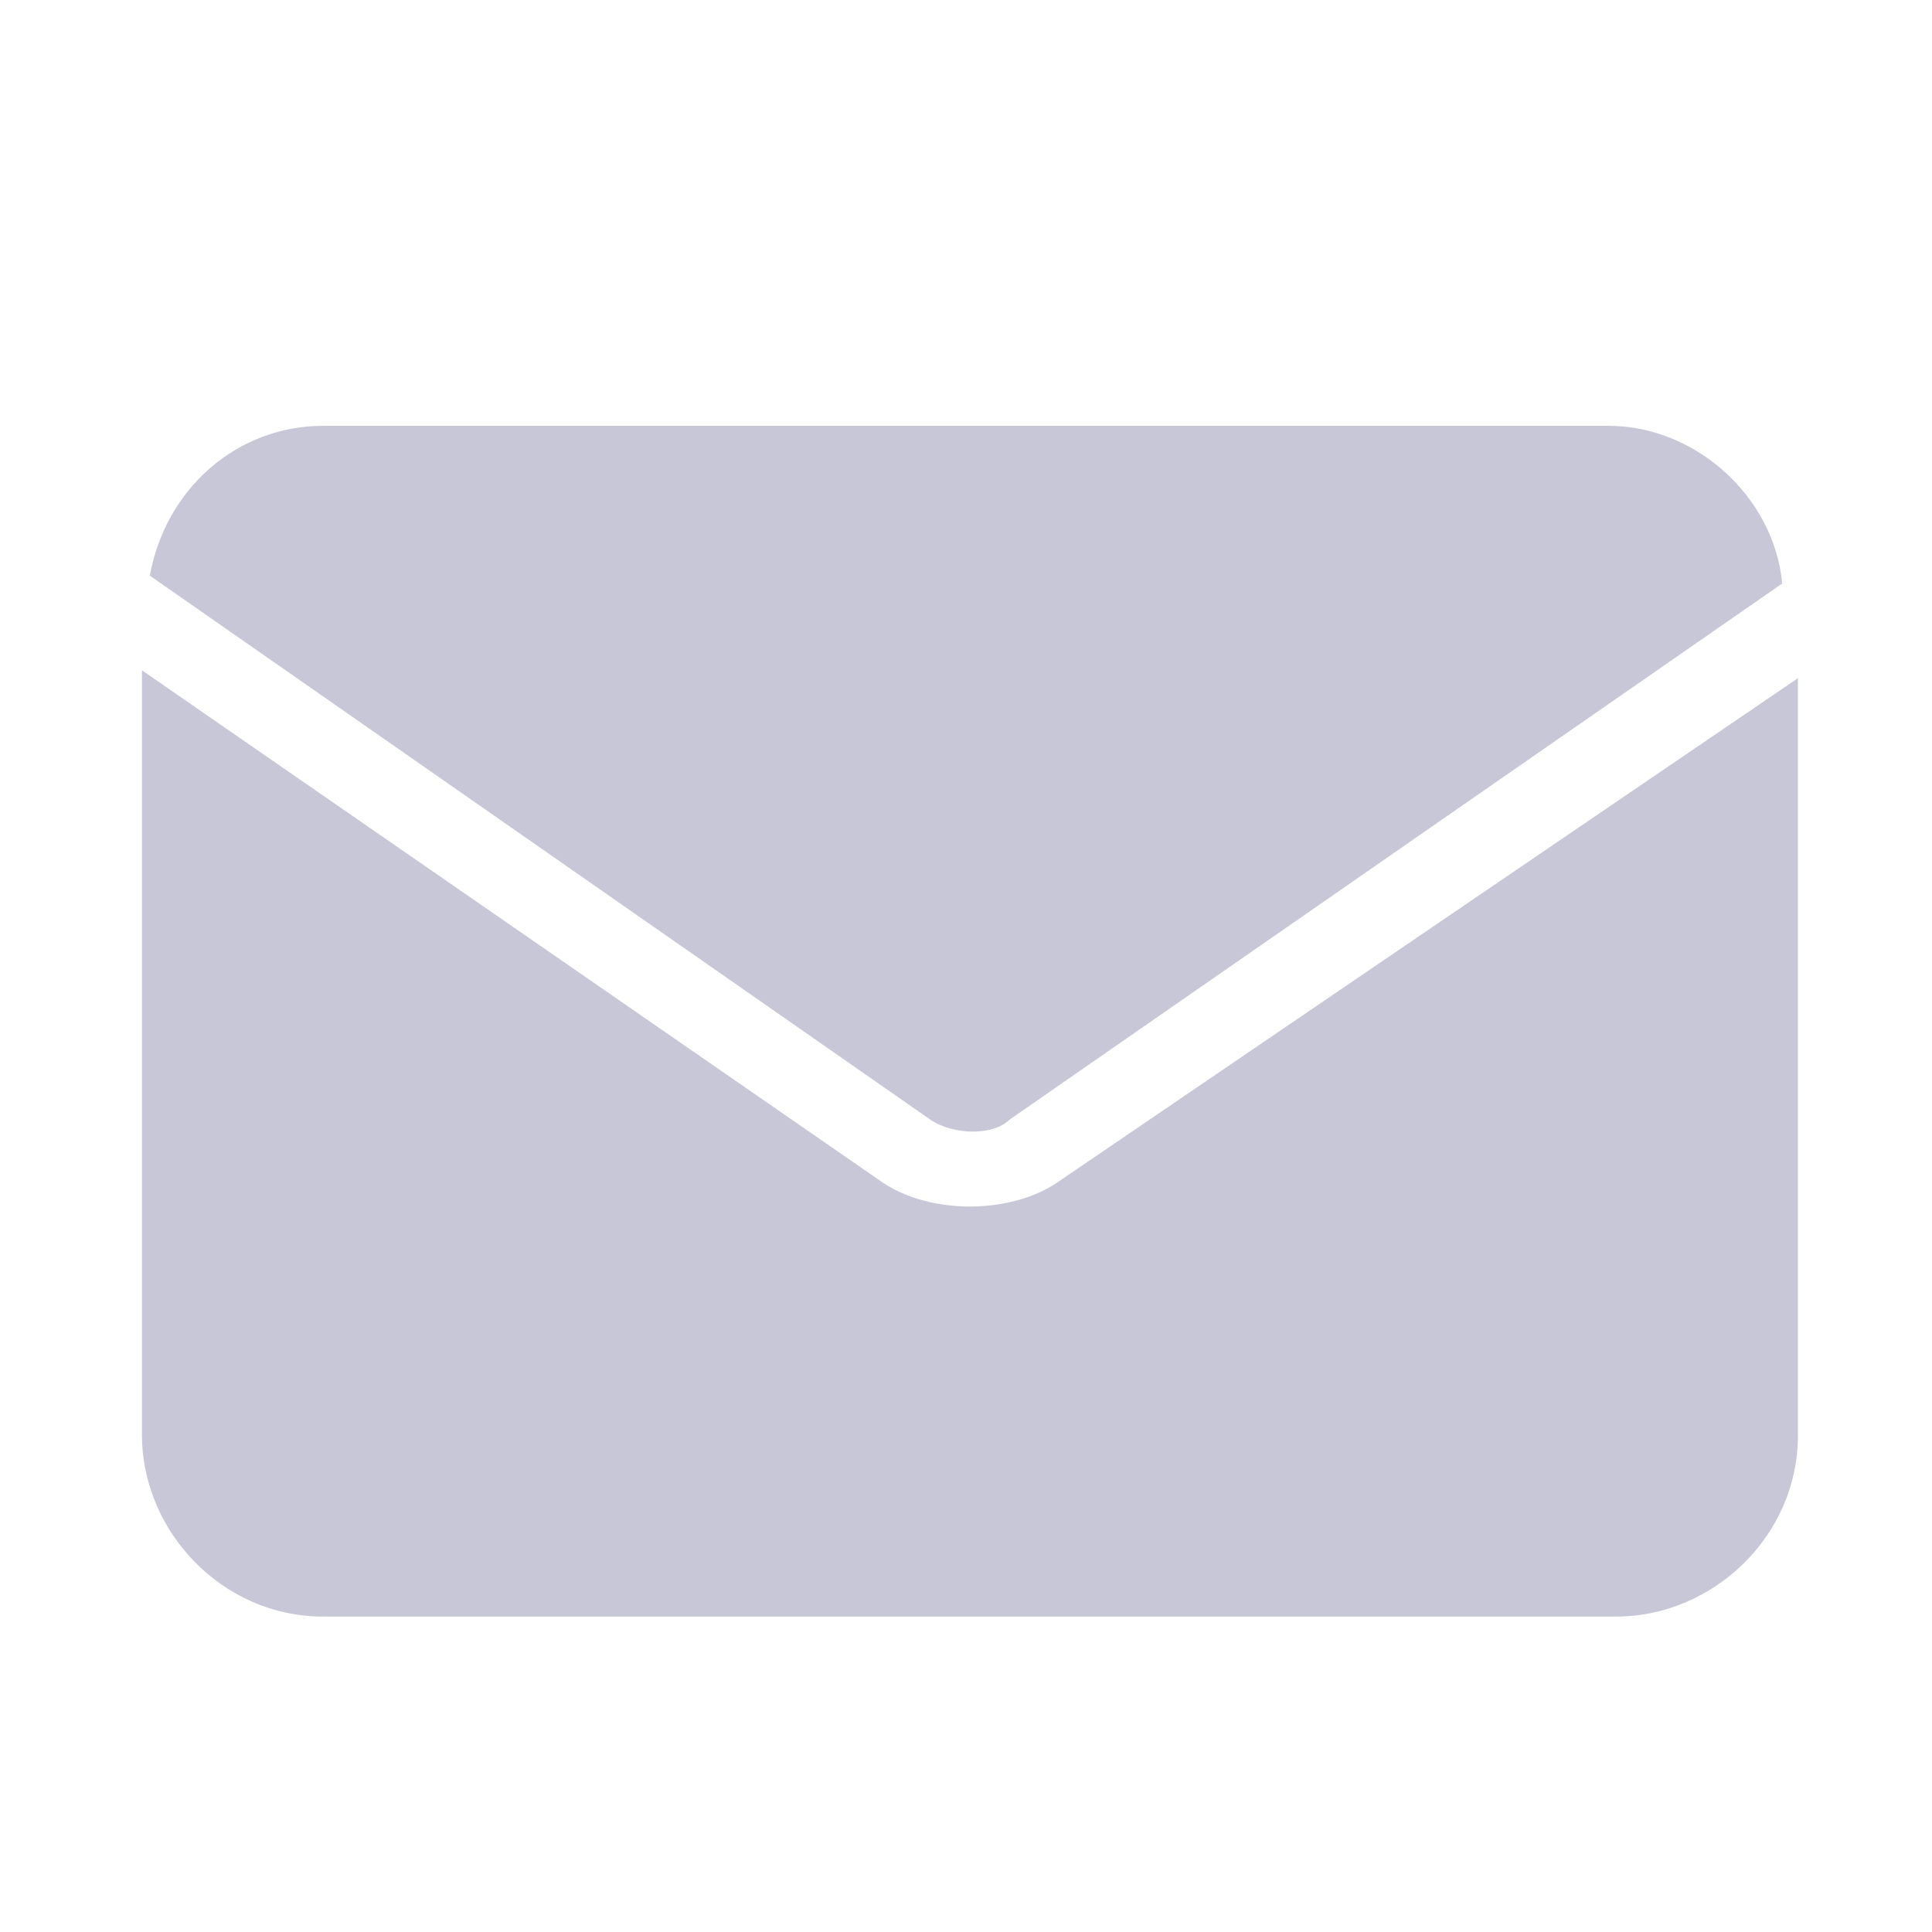
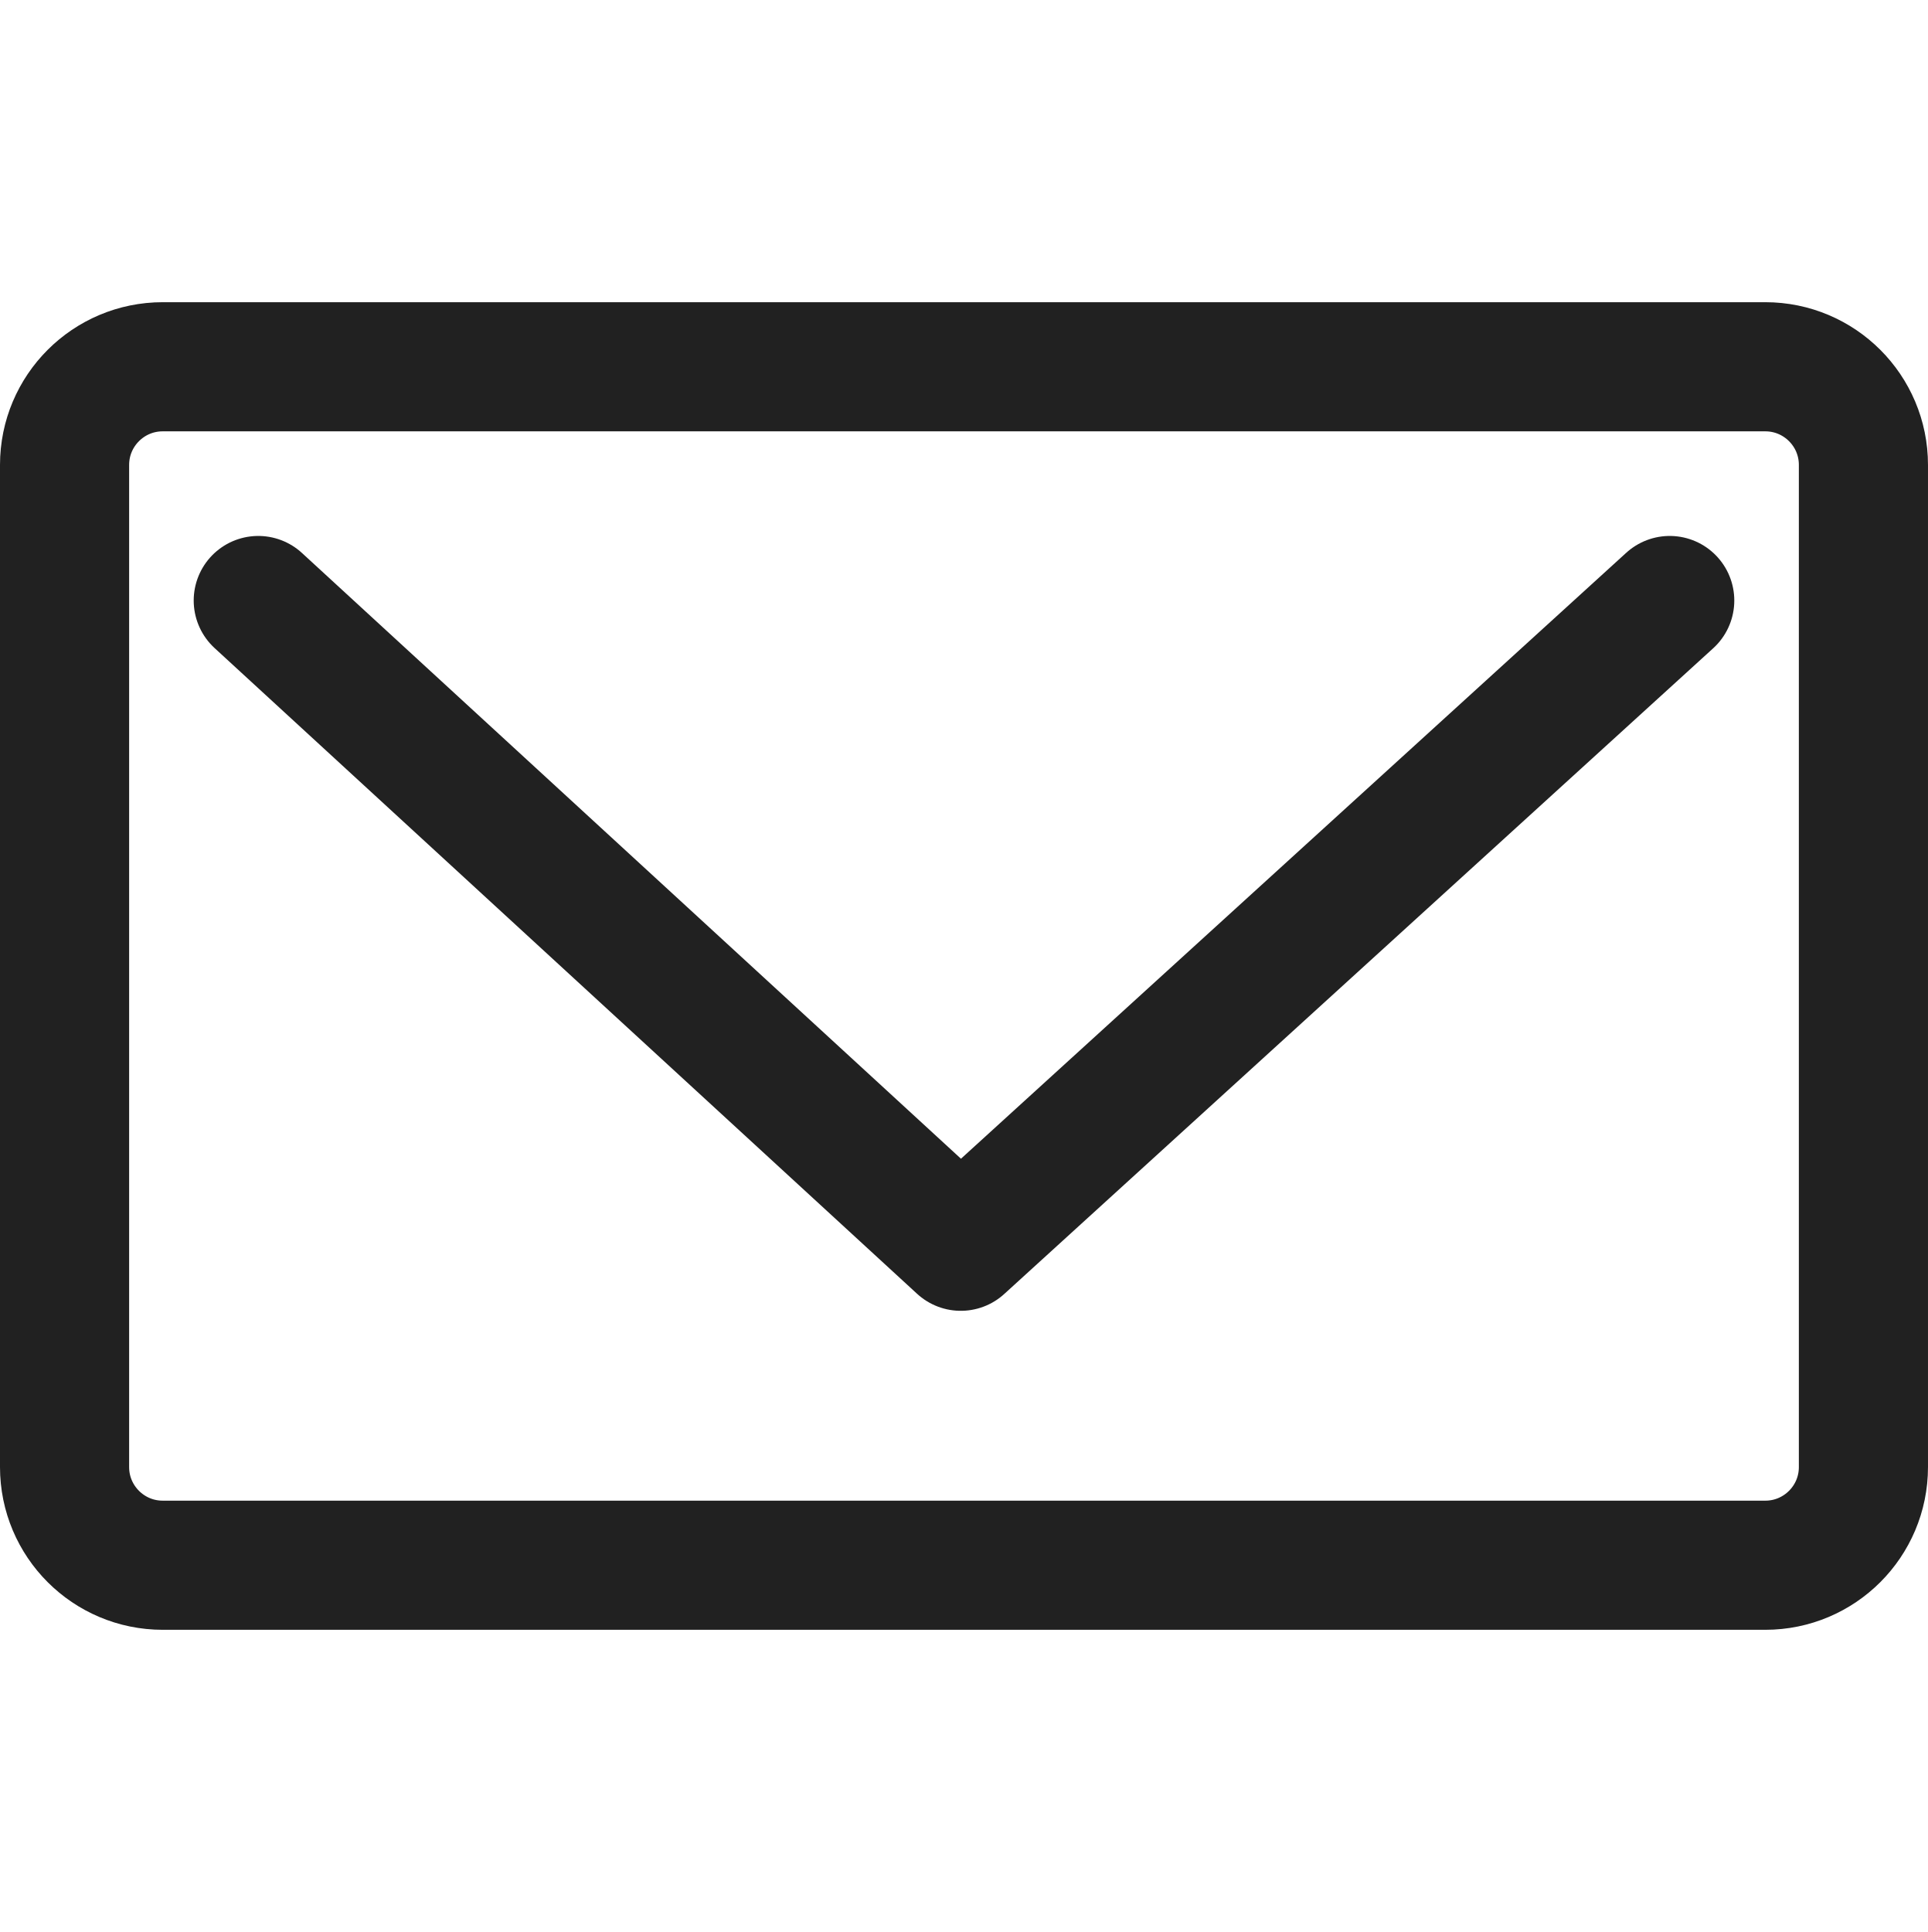
- <svg xmlns="http://www.w3.org/2000/svg" version="1.1" id="sun_hover" x="0px" y="0px" viewBox="0 0 24.5 24.5" style="enable-background:new 0 0 24.5 24.5;" xml:space="preserve">
-   <style type="text/css">
- 	.st0{fill:#C7C7D8;}
- </style>
-   <g>
-     <path class="st0" d="M11.8,14.2c0.3,0.2,0.8,0.2,1,0l9.8-6.8c-0.1-1.1-1.1-2-2.2-2H4.1c-1.1,0-2,0.8-2.2,1.9L11.8,14.2z" />
-     <path class="st0" d="M13.4,15c-0.3,0.2-0.7,0.3-1.1,0.3s-0.8-0.1-1.1-0.3L1.8,8.5v9.7c0,1.2,1,2.3,2.3,2.3h16.4   c1.2,0,2.3-1,2.3-2.3V8.6L13.4,15z" />
-   </g>
+ <svg xmlns="http://www.w3.org/2000/svg" id="email" viewBox="0 0 14.93 14.96">
+   <defs>
+     <style>.cls-1{fill:none;stroke:#212121;stroke-linecap:round;stroke-linejoin:round;}</style>
+   </defs>
+   <polyline class="cls-1" points="2 4.65 7.44 9.65 12.93 4.65" />
+   <rect class="cls-1" x=".5" y="2.84" width="13.93" height="9.28" rx=".76" ry=".76" />
</svg>
